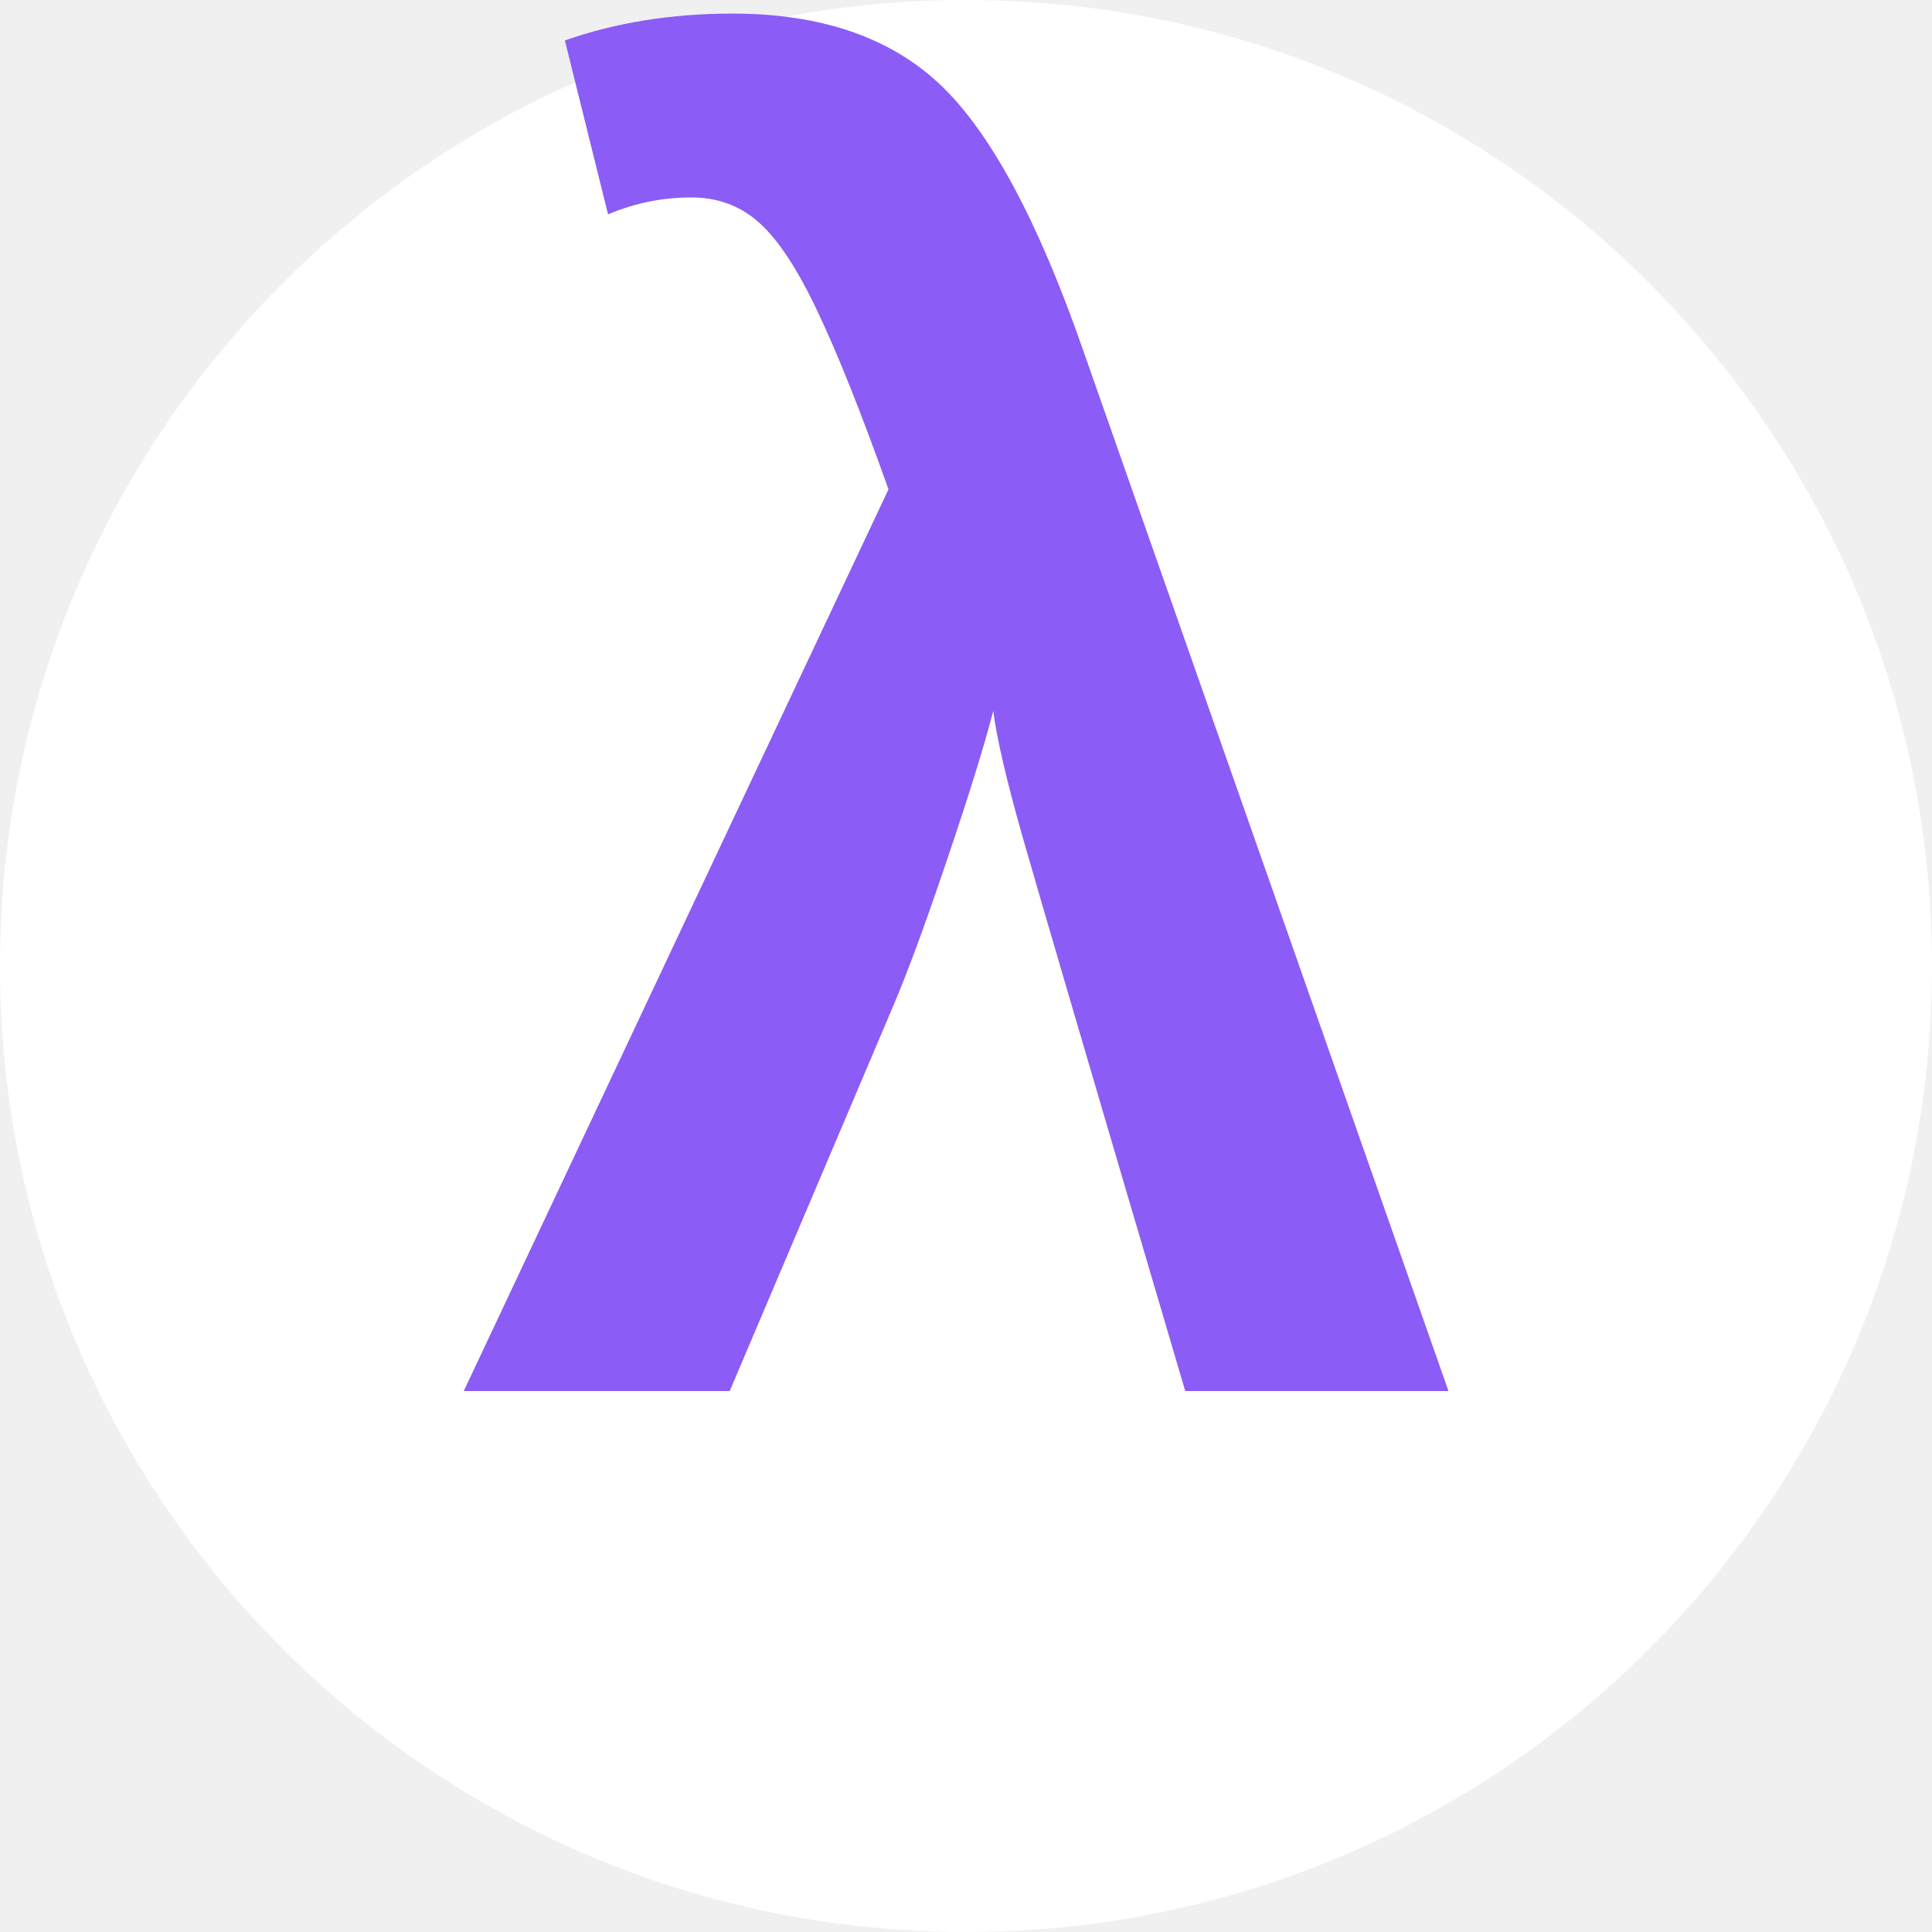
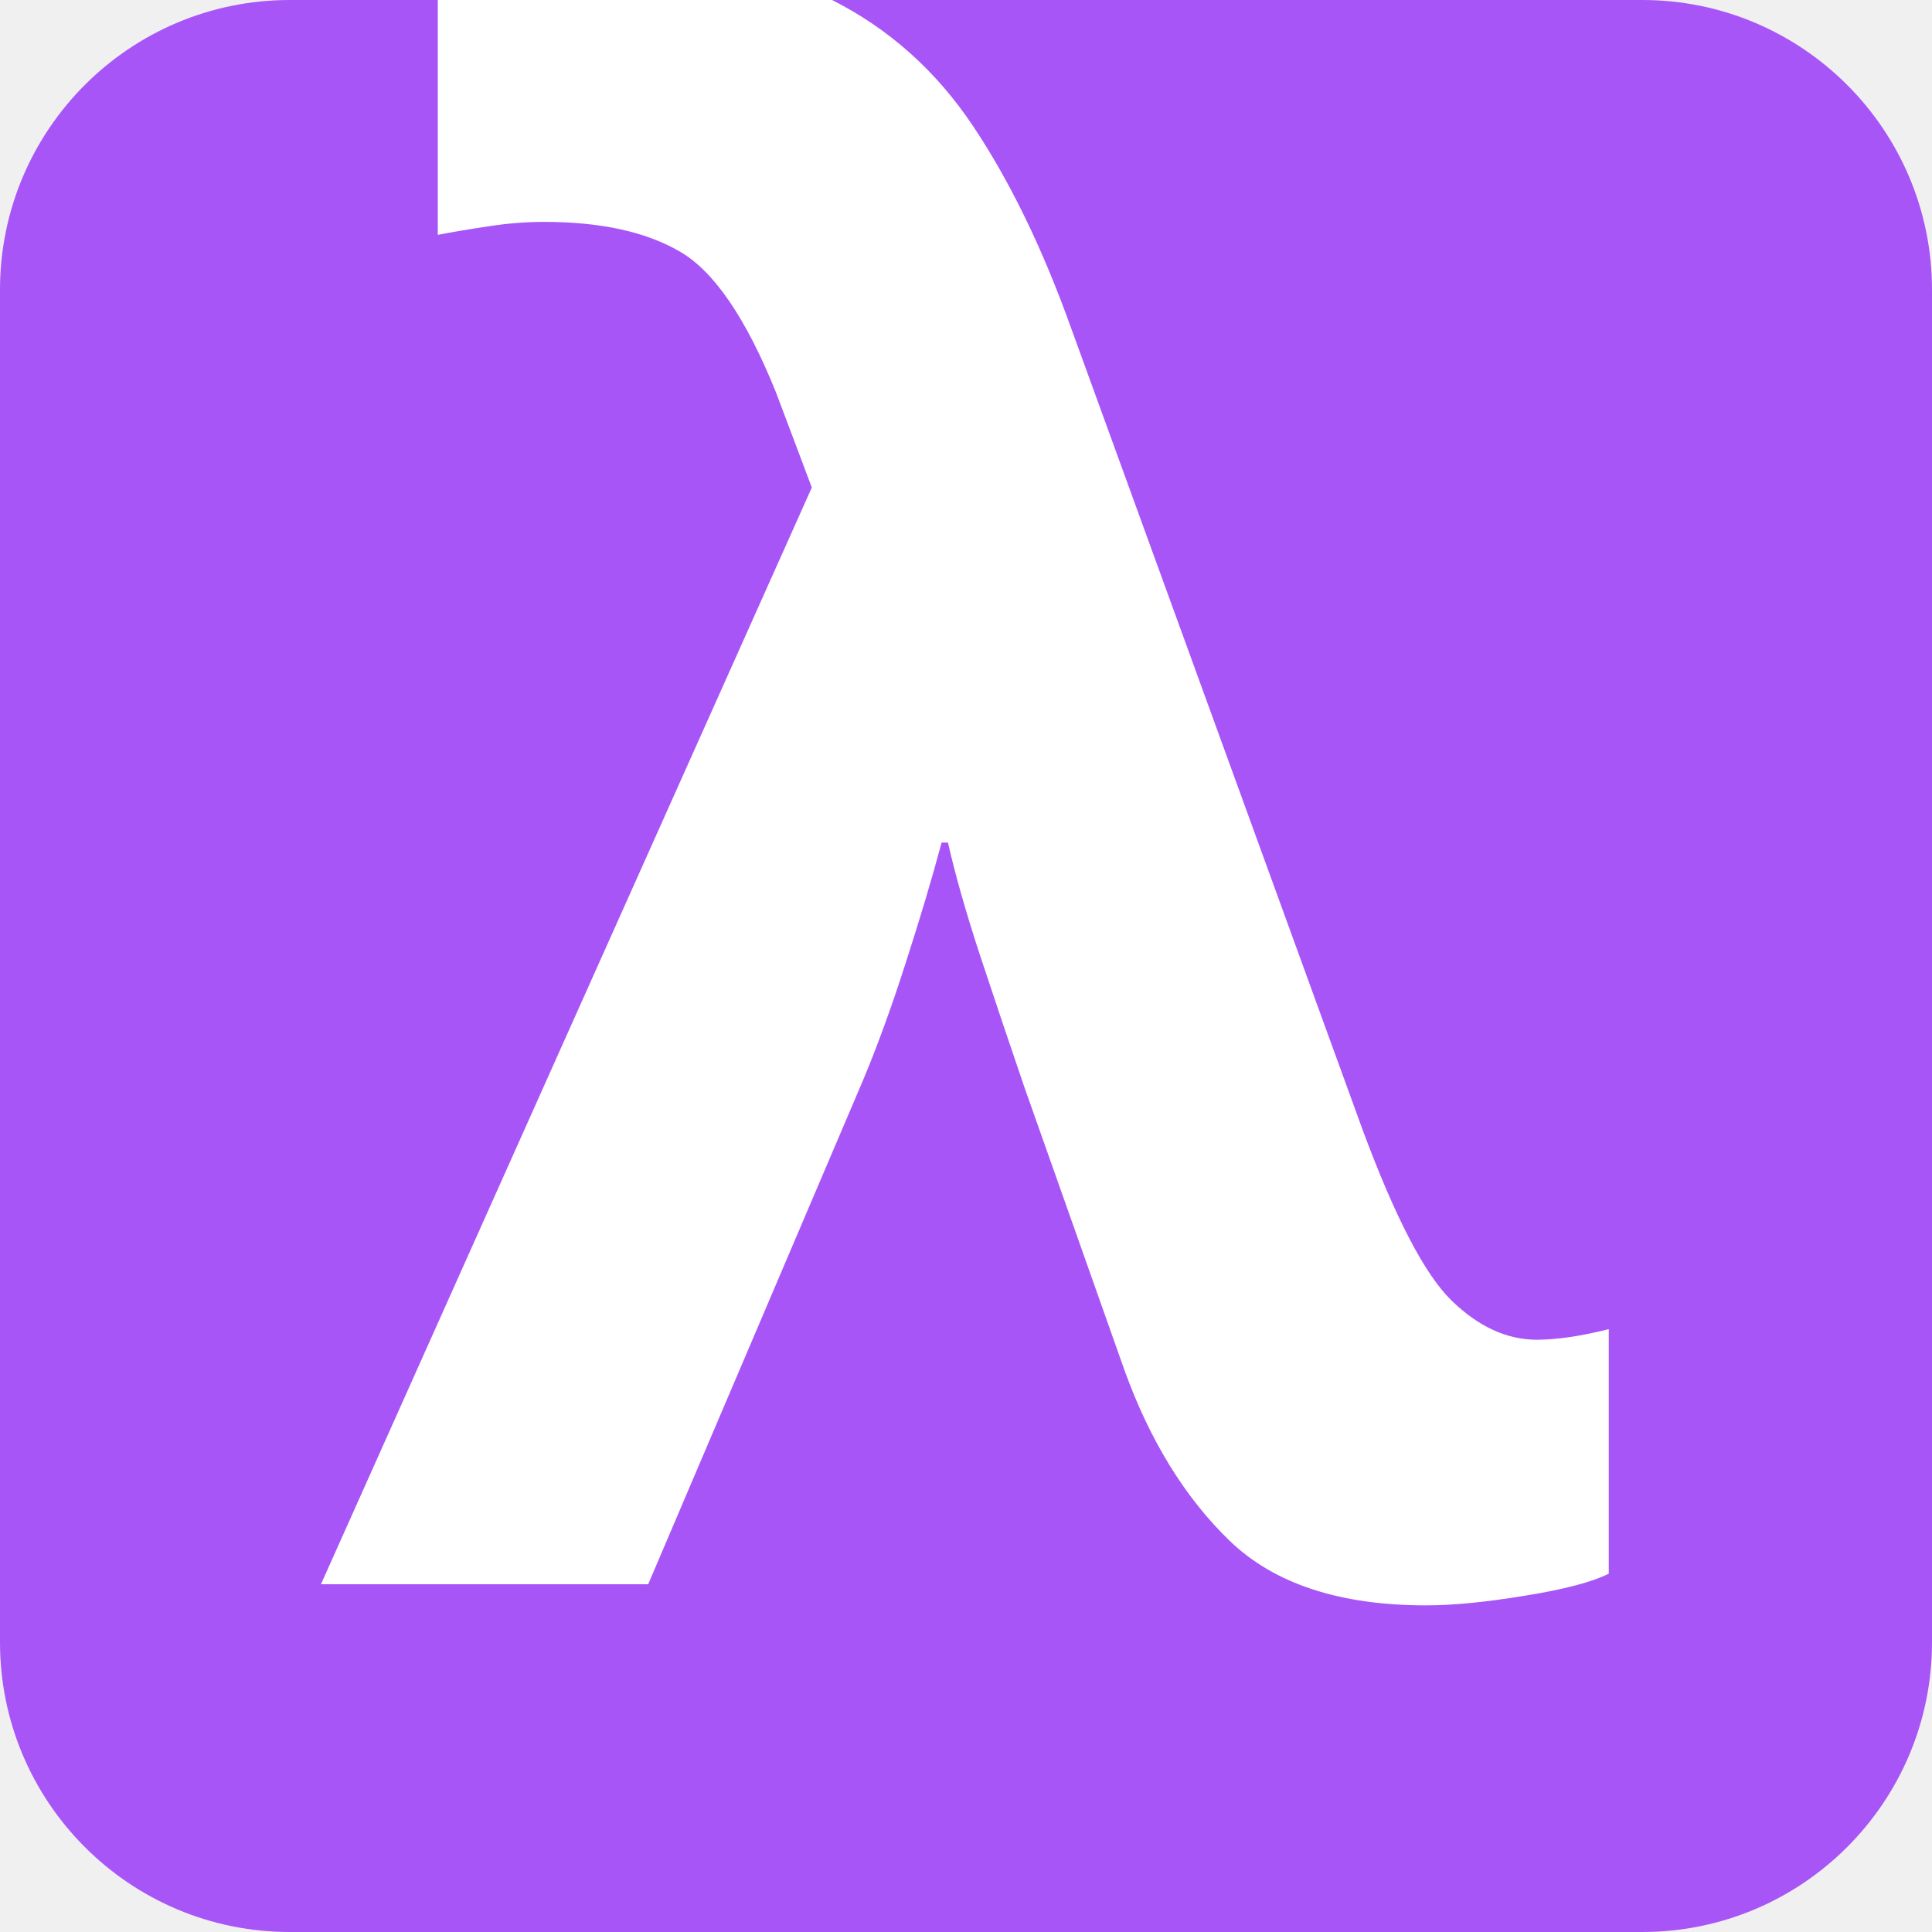
- <svg xmlns="http://www.w3.org/2000/svg" width="32" height="32" viewBox="0 0 100 100" fill="none">
-   <circle cx="50" cy="50" r="50" fill="white" />
-   <text x="50%" y="72%" text-anchor="middle" font-size="95" font-weight="900" font-family="Arial, Helvetica, sans-serif" fill="#8B5CF6">
+ <svg xmlns="http://www.w3.org/2000/svg" width="32" height="32" viewBox="0 0 100 100">
+   <rect width="100" height="100" rx="15" fill="#A855F7" />
+   <text x="50" y="82" text-anchor="middle" font-size="110" font-weight="900" font-family="Verdana, sans-serif" fill="white">
    λ
  </text>
</svg>
